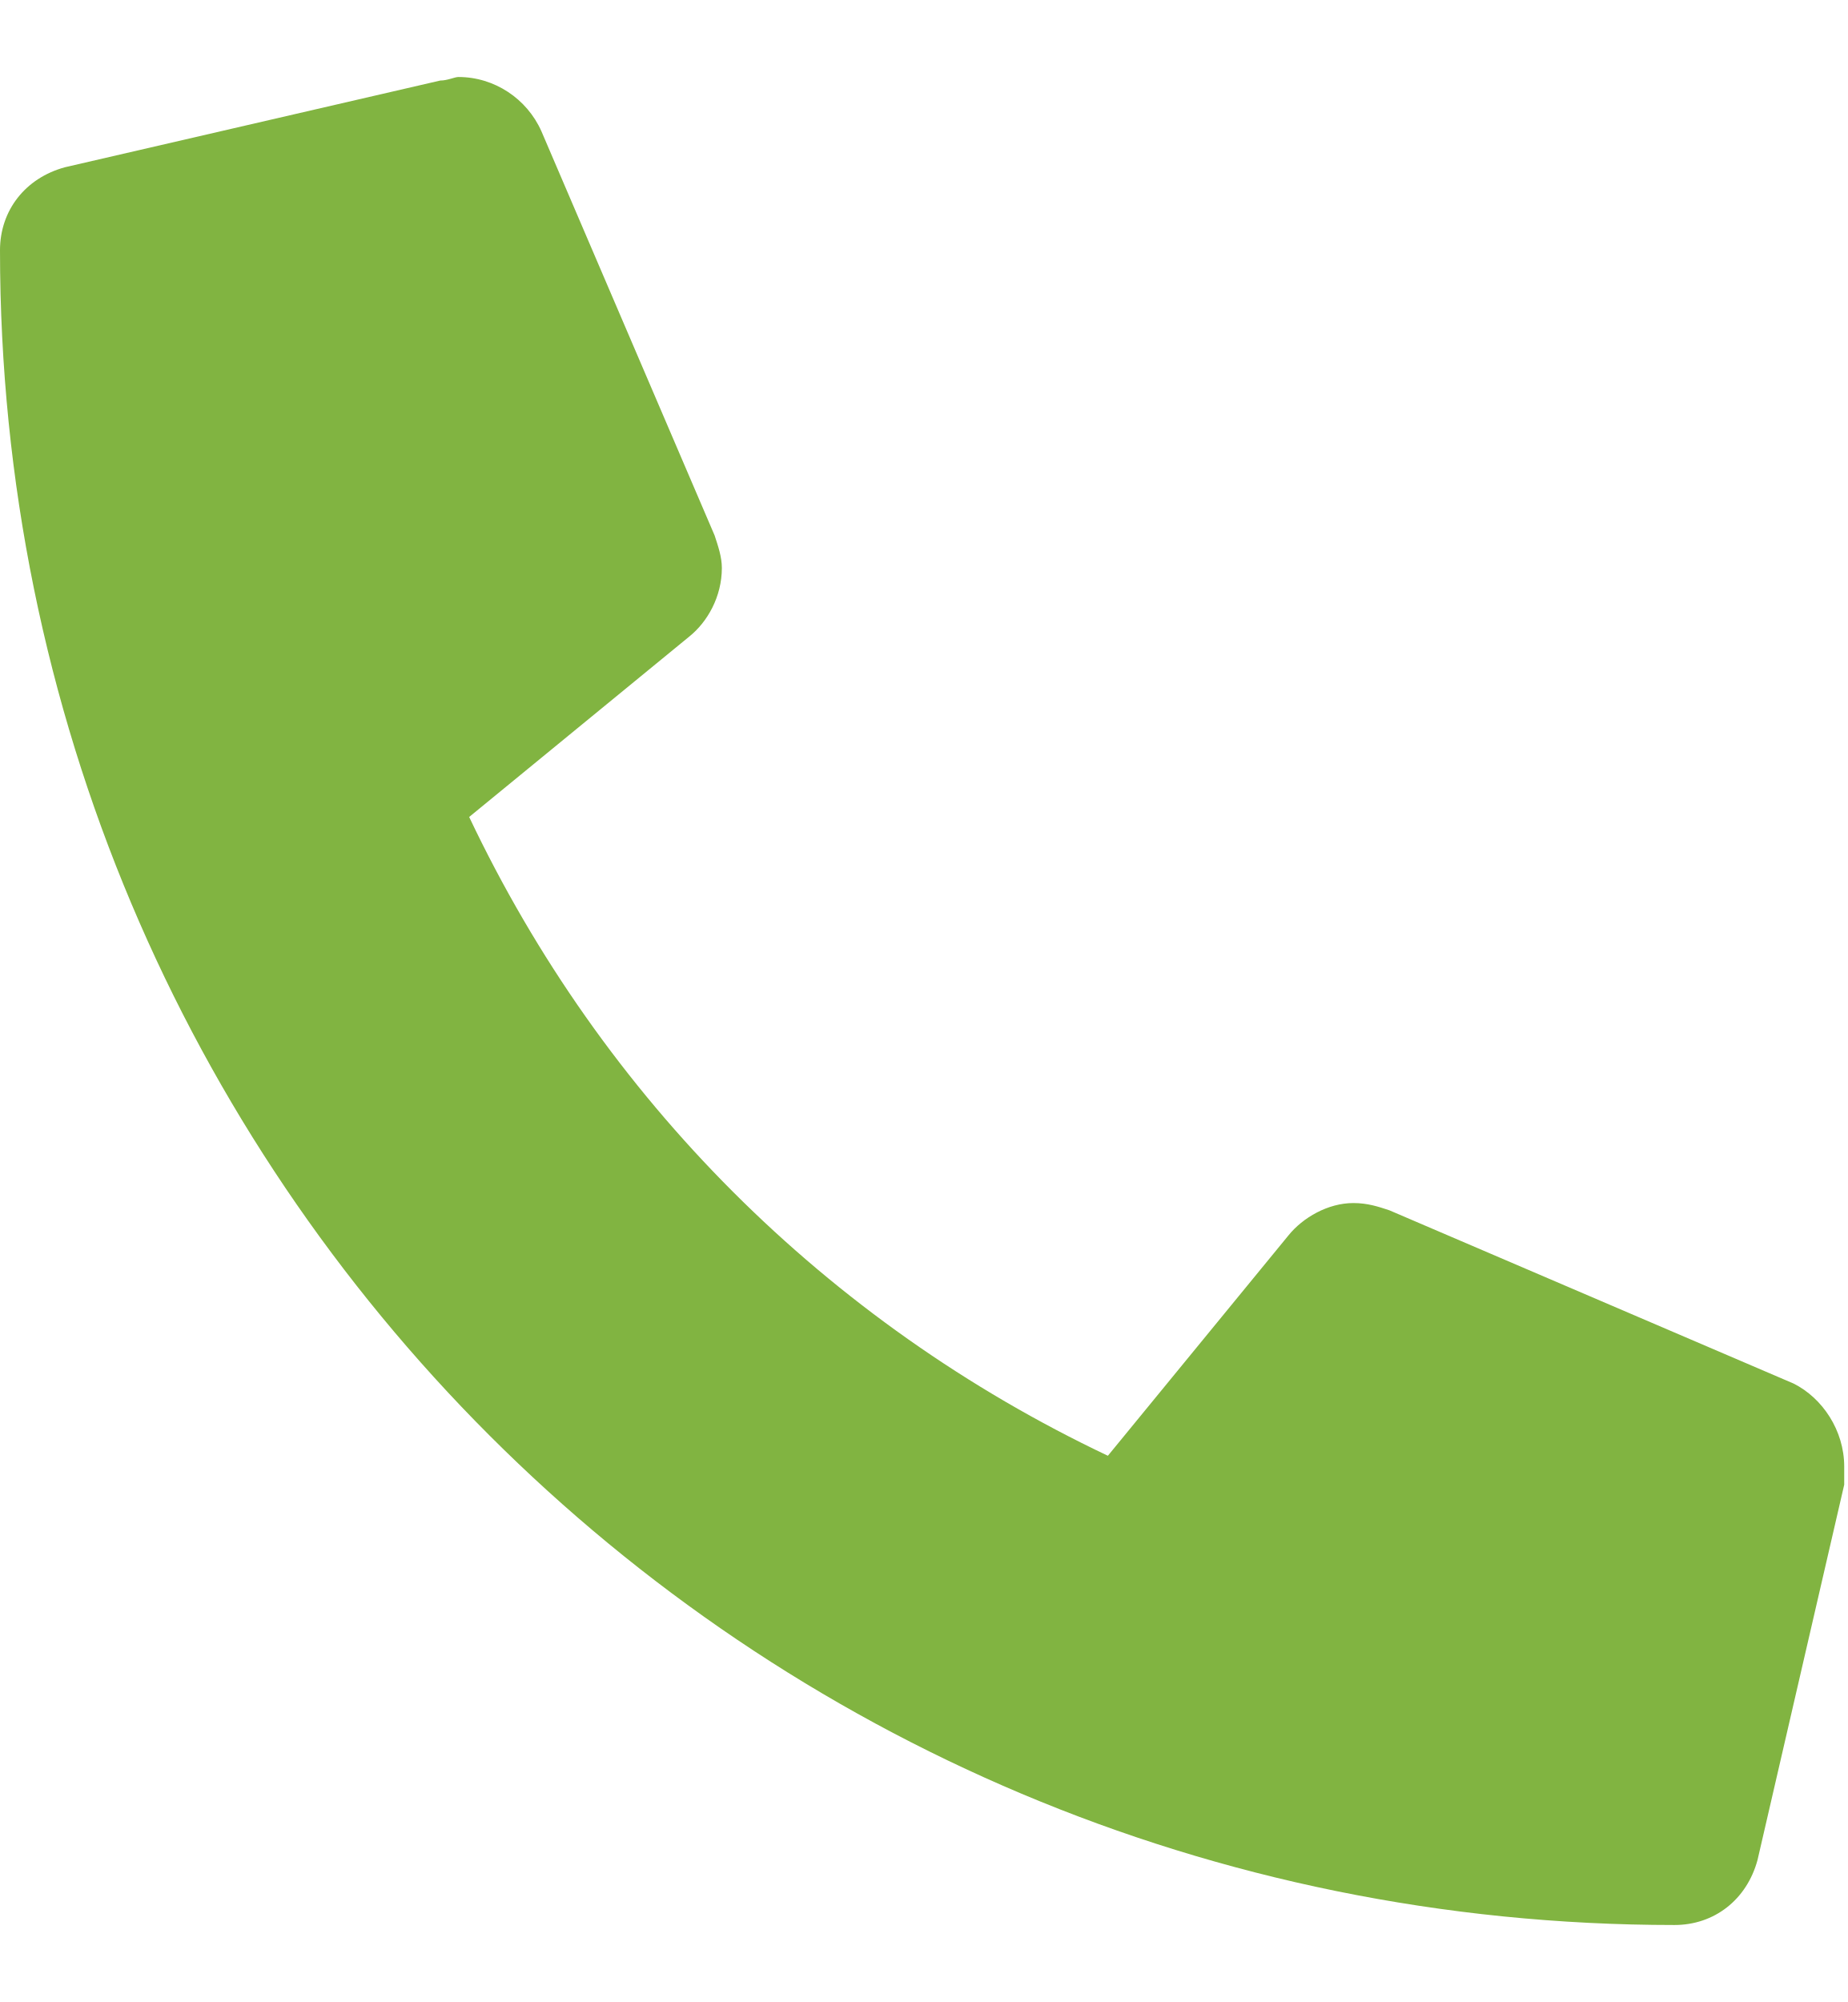
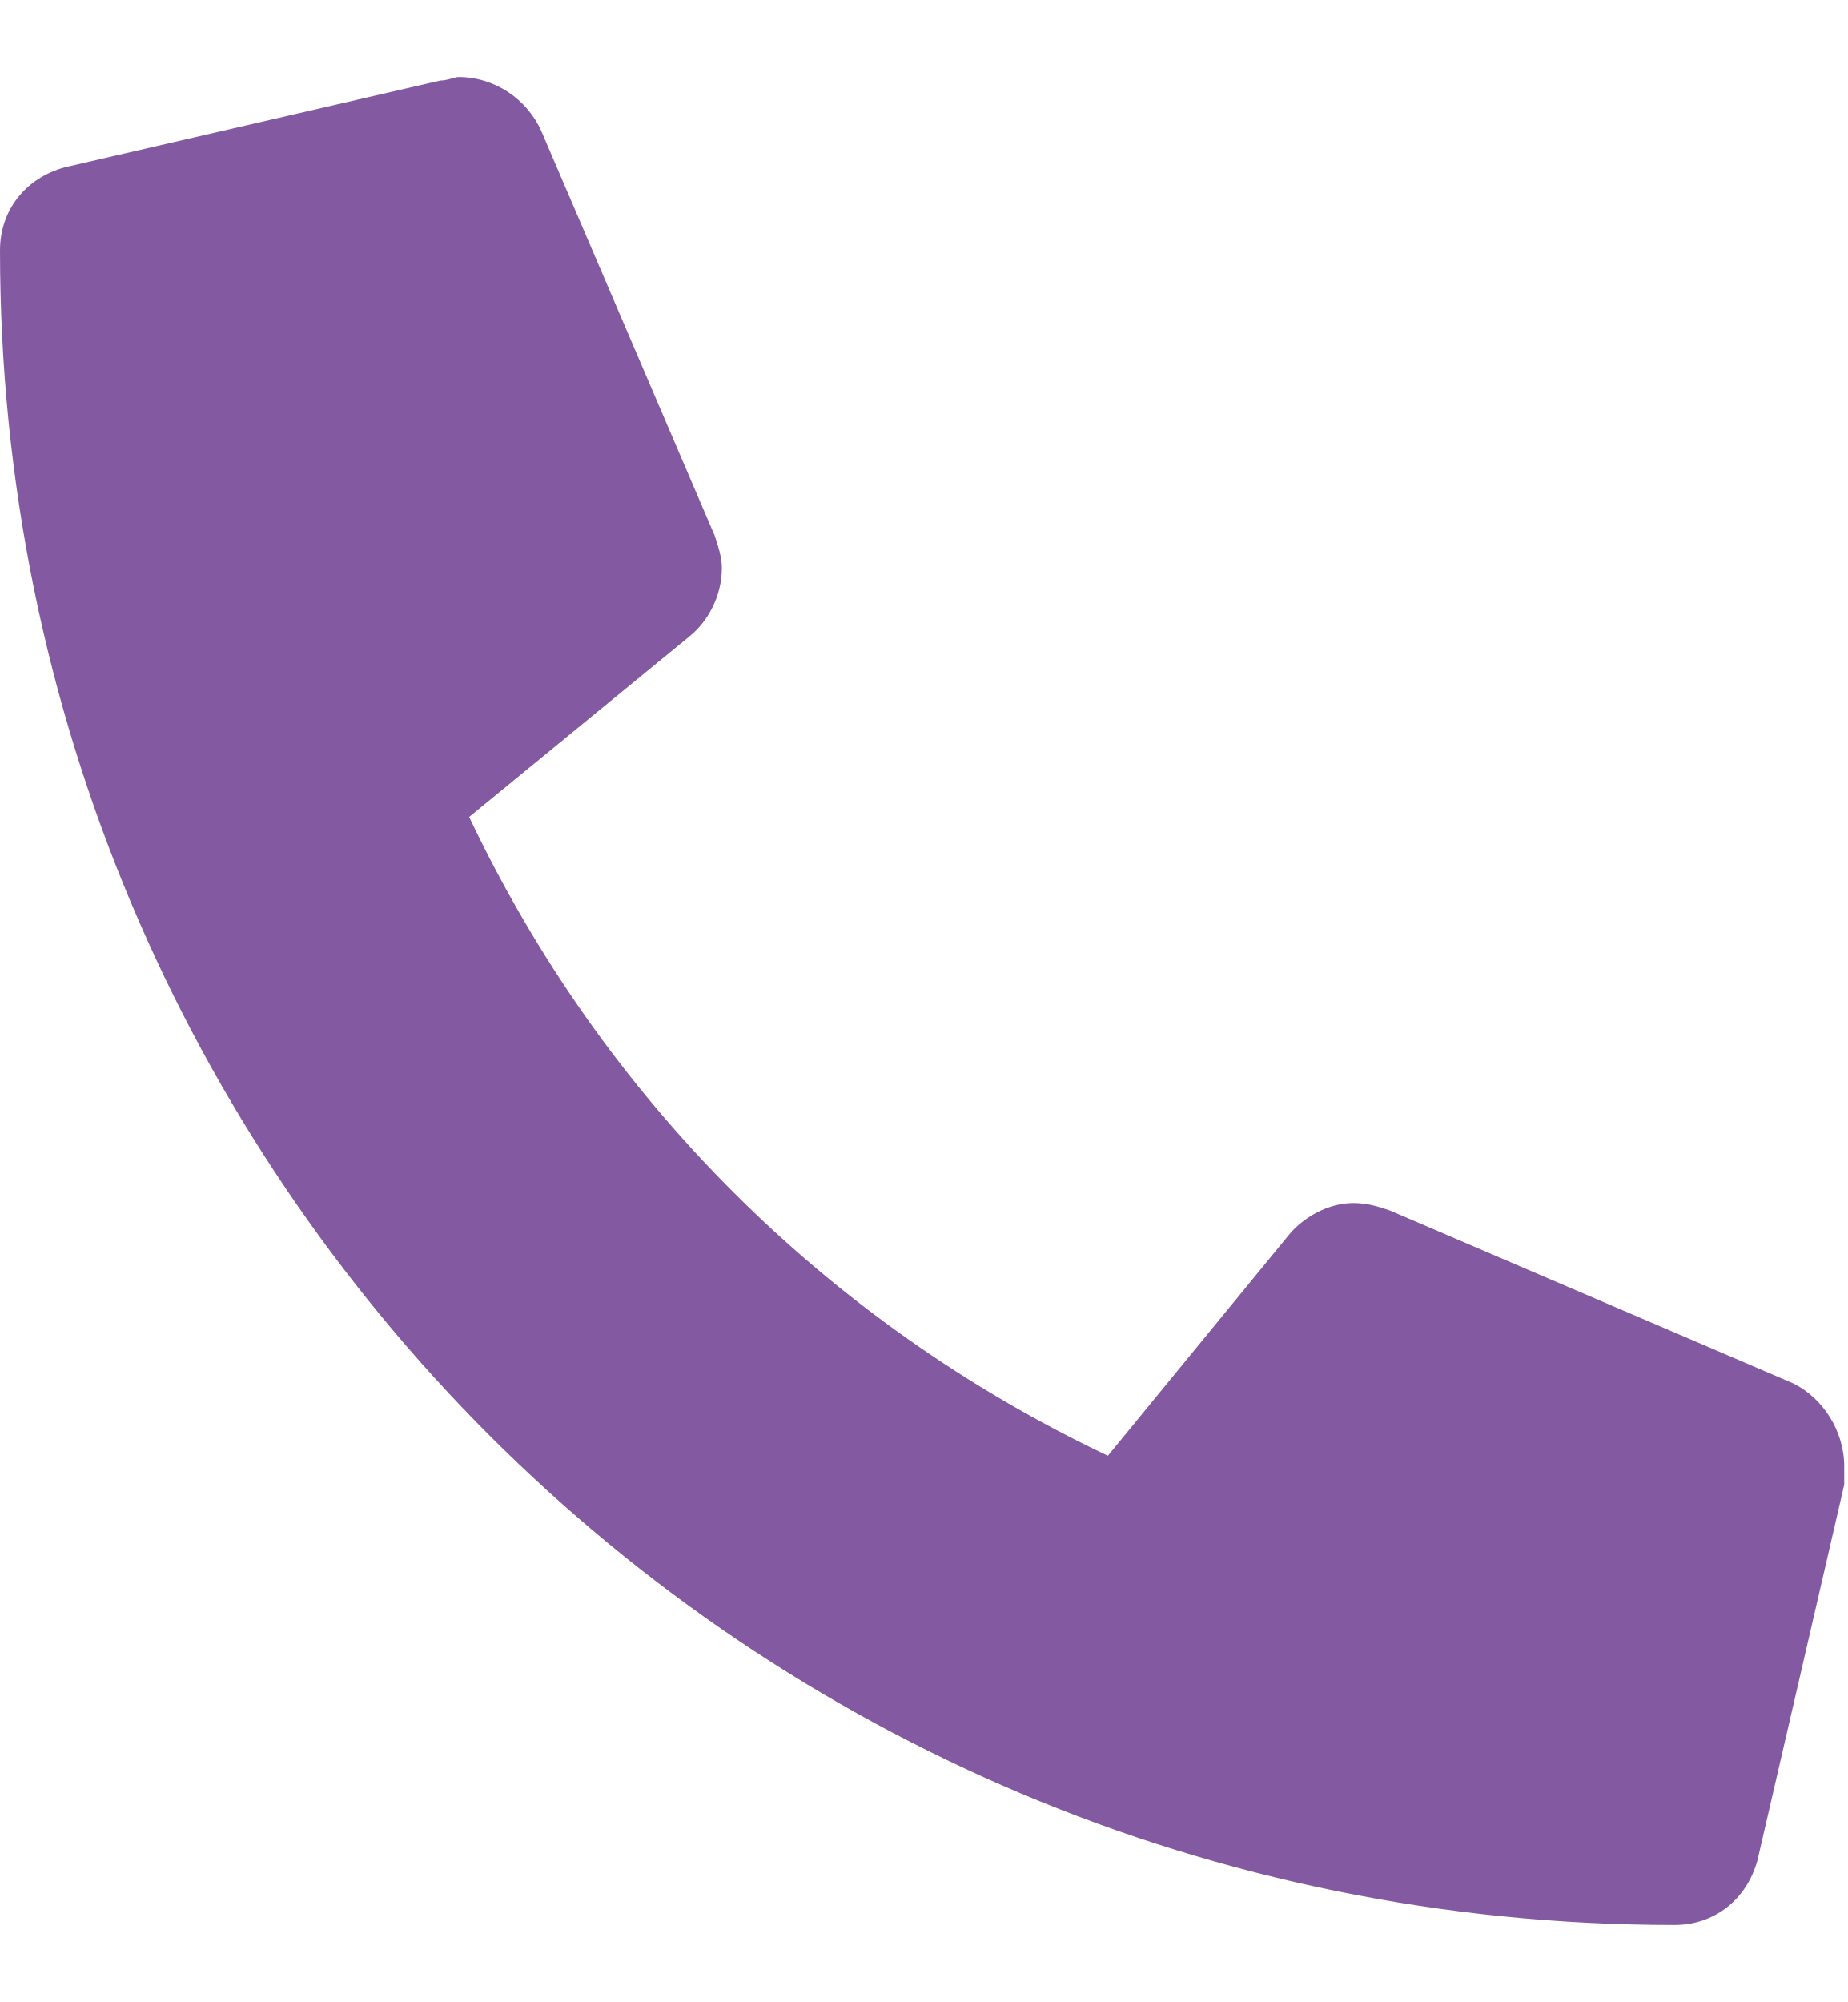
<svg xmlns="http://www.w3.org/2000/svg" width="12" height="13" viewBox="0 0 12 13" fill="none">
-   <path d="M11.648 8.984C11.836 9.078 11.977 9.289 11.977 9.523C11.977 9.547 11.977 9.594 11.977 9.641L11.414 12.078C11.344 12.336 11.133 12.5 10.875 12.5C4.852 12.5 0 7.648 0 1.625C0 1.367 0.164 1.156 0.422 1.086L2.859 0.523C2.906 0.523 2.953 0.5 2.977 0.5C3.211 0.5 3.422 0.641 3.516 0.852L4.641 3.477C4.664 3.547 4.688 3.617 4.688 3.688C4.688 3.875 4.594 4.039 4.477 4.133L3.047 5.305C3.914 7.133 5.367 8.586 7.195 9.453L8.367 8.023C8.461 7.906 8.625 7.812 8.789 7.812C8.883 7.812 8.953 7.836 9.023 7.859L11.648 8.984Z" fill="#81B441" />
+   <path d="M11.648 8.984C11.836 9.078 11.977 9.289 11.977 9.523C11.977 9.547 11.977 9.594 11.977 9.641L11.414 12.078C11.344 12.336 11.133 12.5 10.875 12.5C4.852 12.5 0 7.648 0 1.625C0 1.367 0.164 1.156 0.422 1.086L2.859 0.523C2.906 0.523 2.953 0.5 2.977 0.5C3.211 0.5 3.422 0.641 3.516 0.852L4.641 3.477C4.664 3.547 4.688 3.617 4.688 3.688C4.688 3.875 4.594 4.039 4.477 4.133L3.047 5.305C3.914 7.133 5.367 8.586 7.195 9.453L8.367 8.023C8.461 7.906 8.625 7.812 8.789 7.812C8.883 7.812 8.953 7.836 9.023 7.859L11.648 8.984Z" fill="#835AA2" />
</svg>
